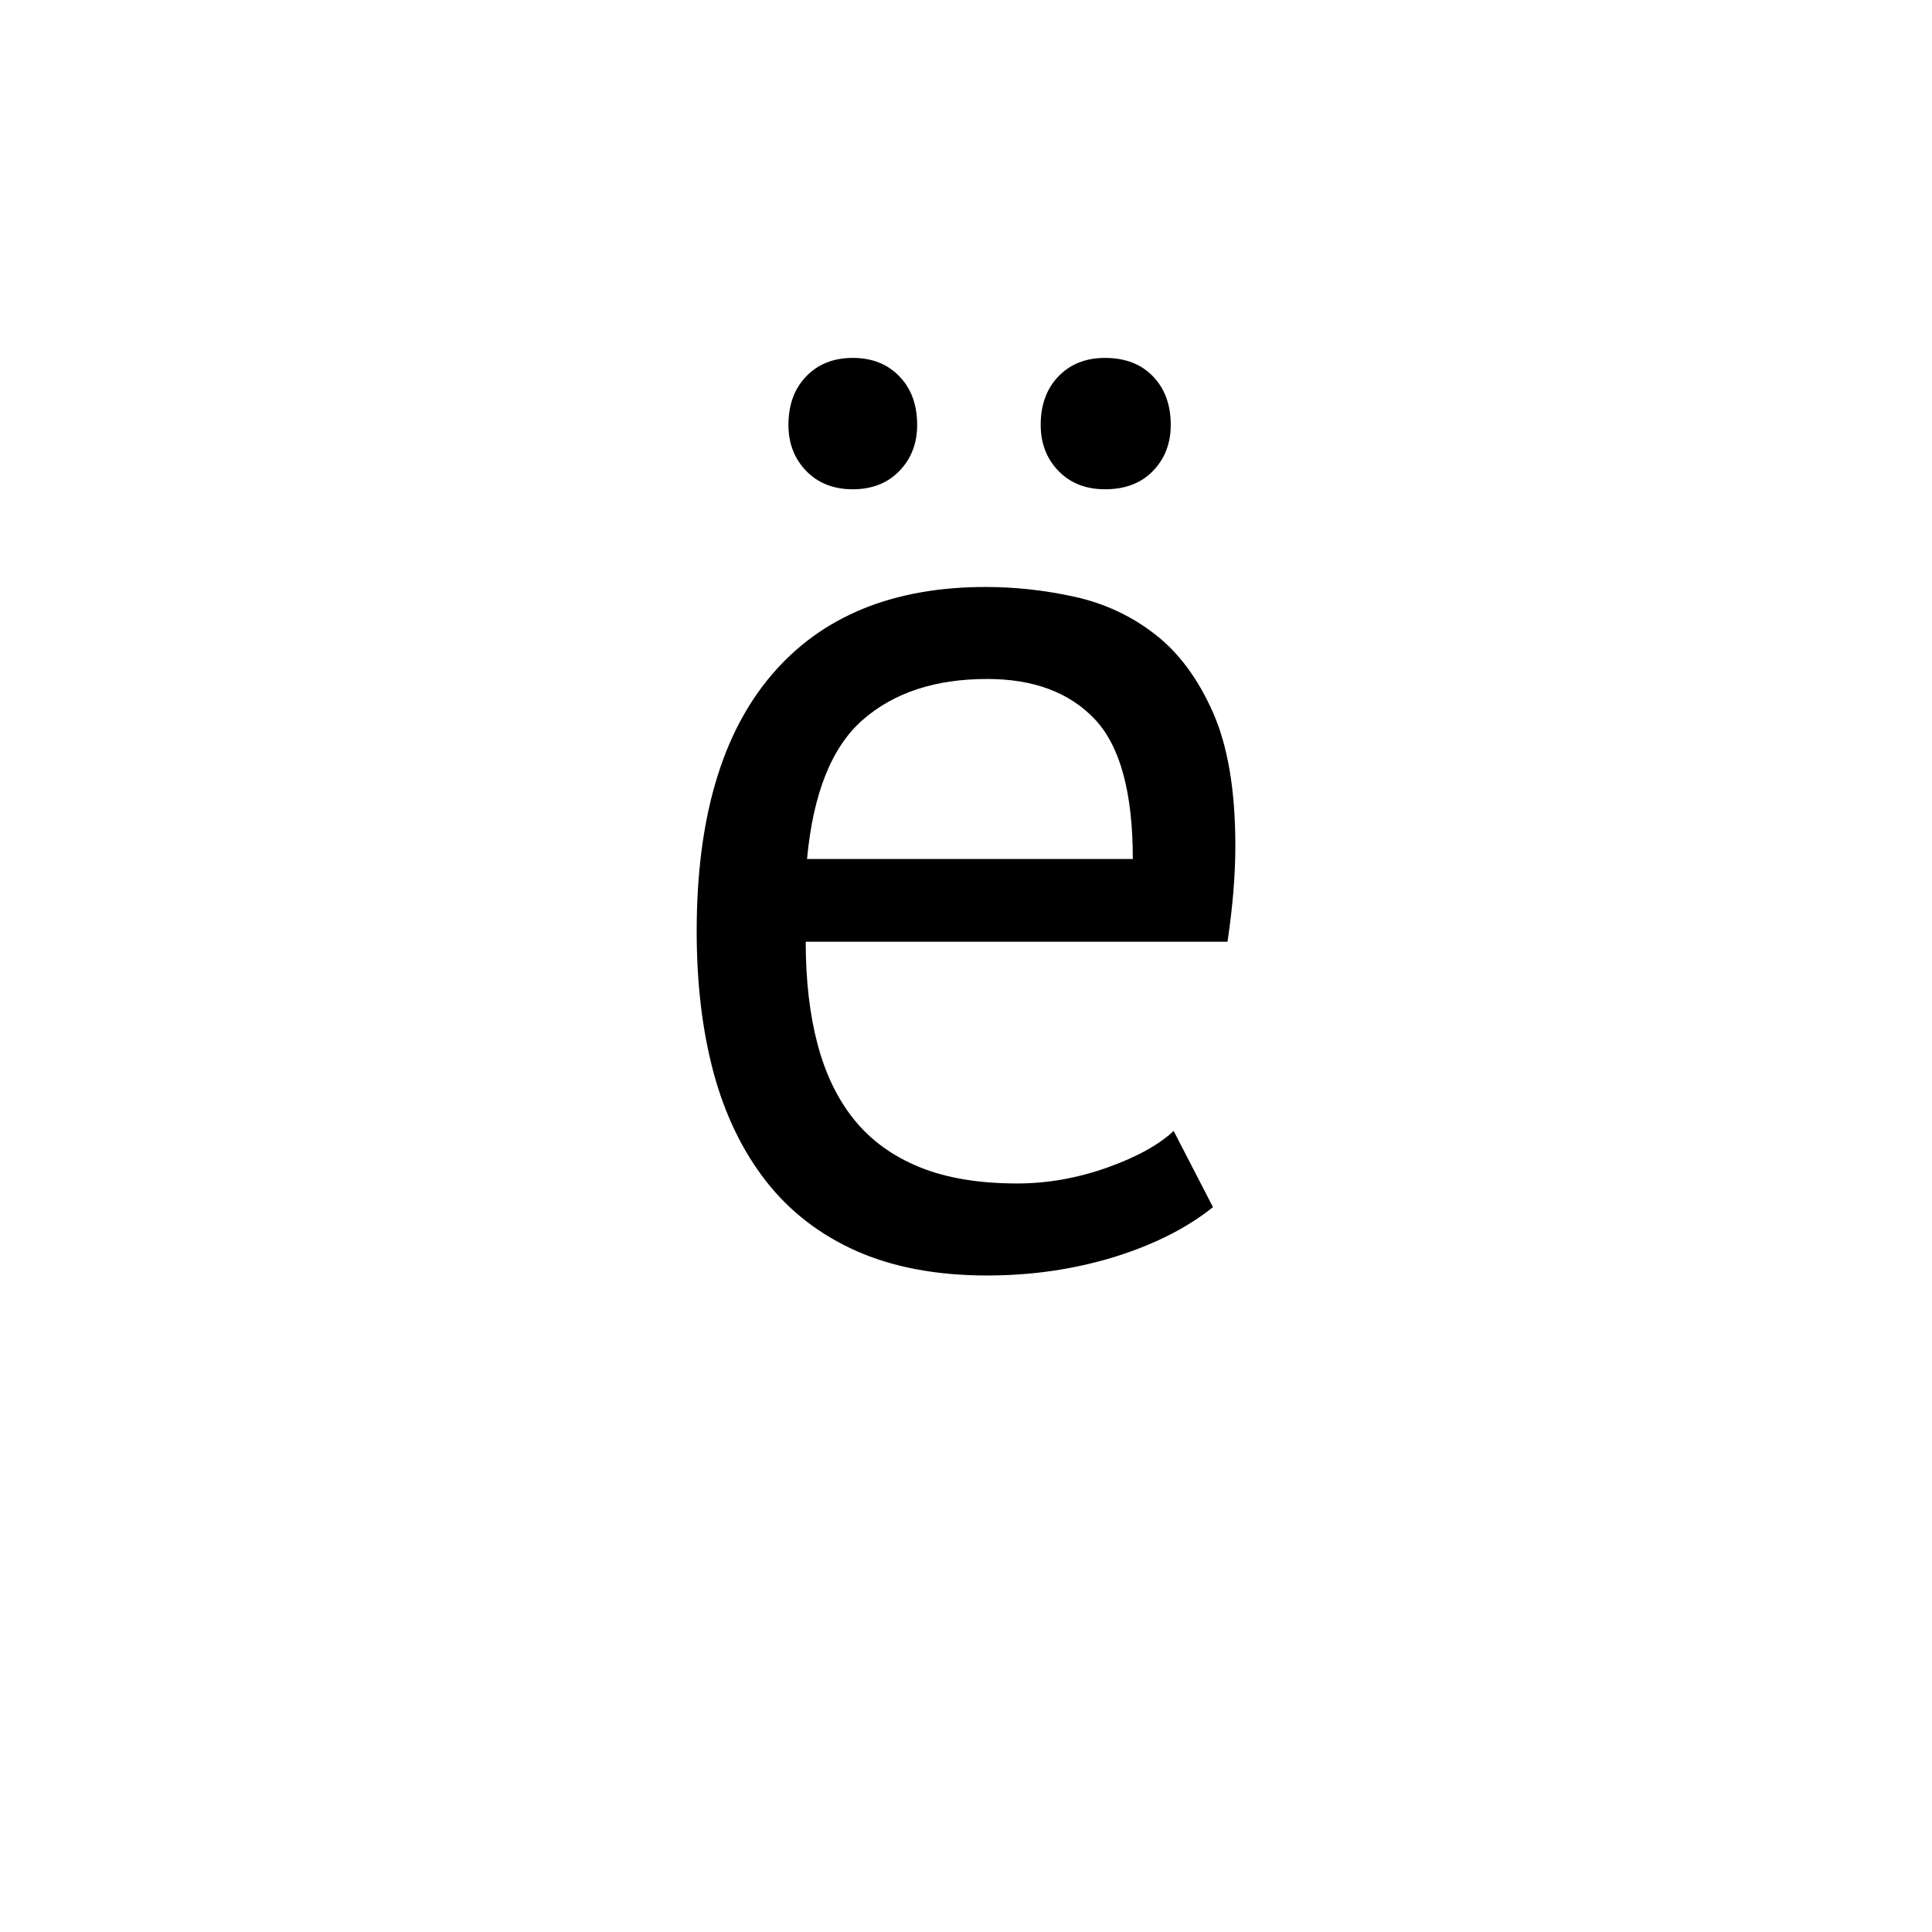
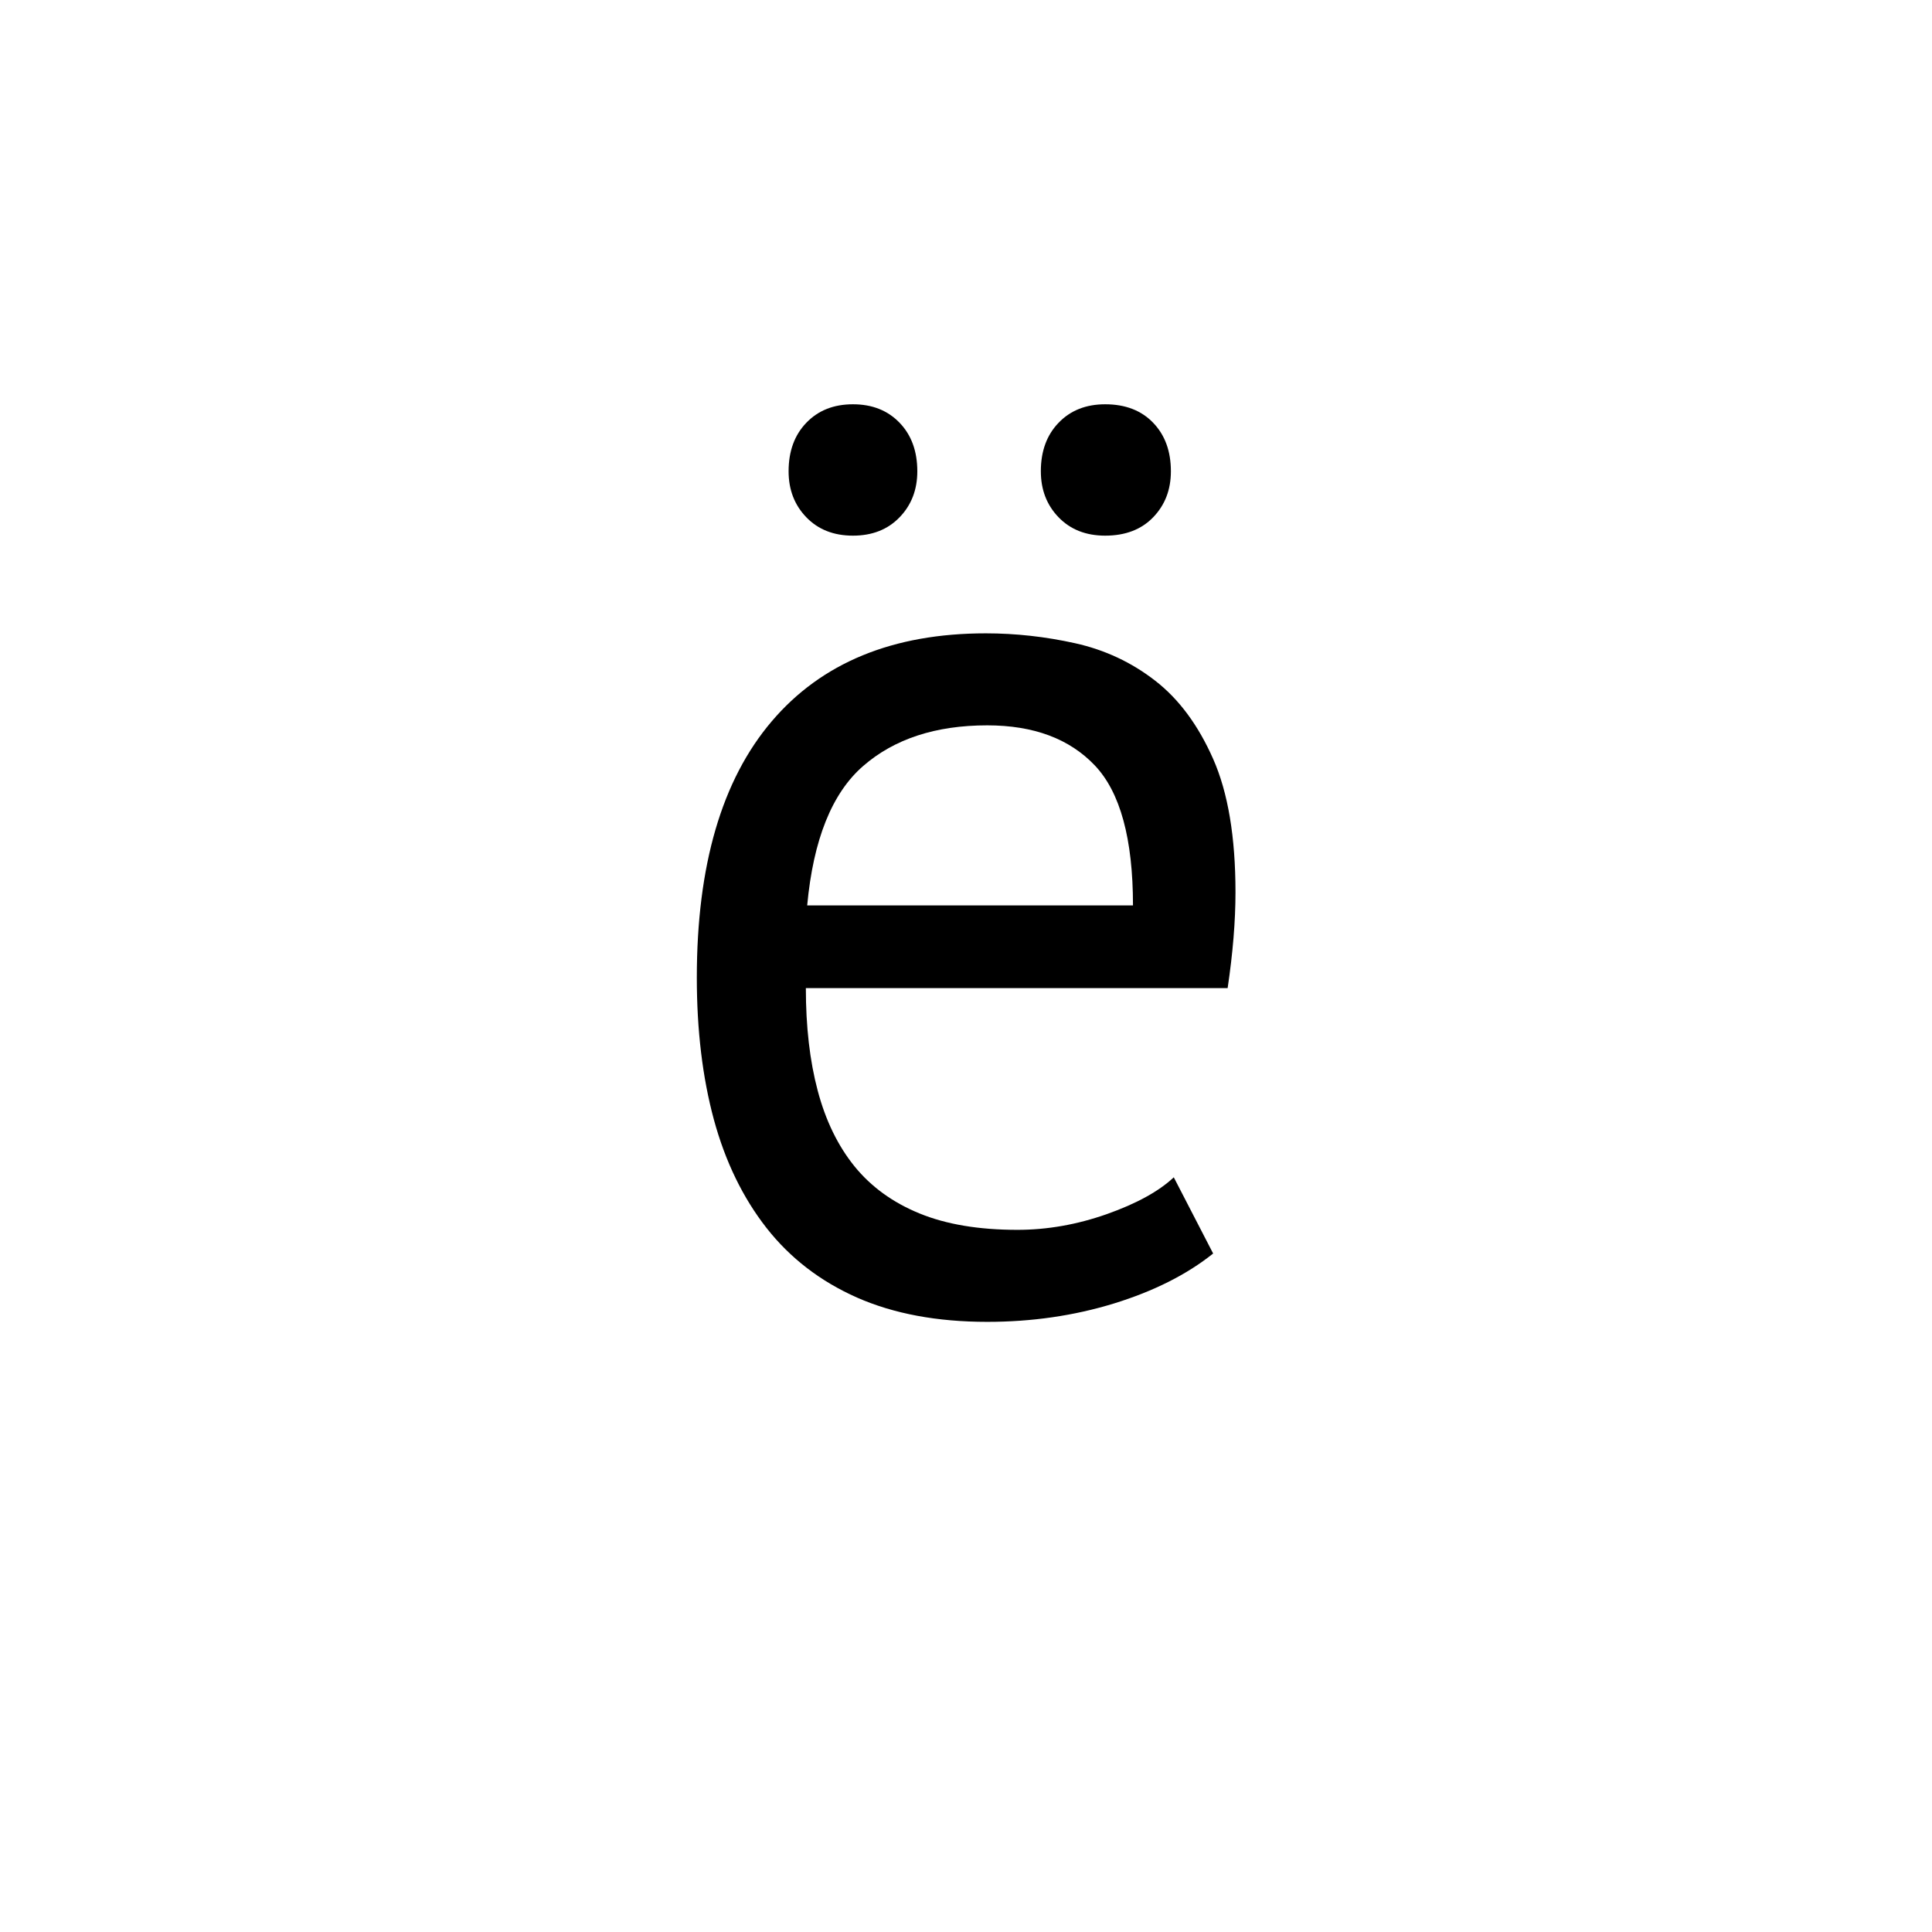
<svg xmlns="http://www.w3.org/2000/svg" xmlns:xlink="http://www.w3.org/1999/xlink" enable-background="new 0 0 250 250" height="250px" viewBox="0 0 250 250" width="250px" x="0px" xml:space="preserve" y="0px">
  <defs>
-     <symbol overflow="visible">
-       <path d="M8.5-119H119V0H8.5zm88.406 13.594L63.75-68.516l-33.156-36.89-8.5 8.5 33.5 37.406-33.5 37.406 8.5 8.5 33.156-36.89 33.156 36.89 8.5-8.5L71.734-59.5l33.672-37.406zM21.936-4.594h1.36v-2.03h.673c.675 0 1.296-.142 1.858-.423.57-.29.86-.832.86-1.625 0-.906-.313-1.47-.938-1.687-.625-.226-1.277-.343-1.953-.343h-1.86zm2.033-5.093c.905 0 1.358.28 1.358.843 0 .574-.14.89-.422.953-.28.054-.652.077-1.11.077h-.5v-1.875zm8.155-1.016H26.86v1.015h2.046v5.094h1.188v-5.093h2.03zm5.61 4.406c0 .46-.4.688-1.188.688-.793 0-1.305-.113-1.53-.343l-.5 1.187c.217 0 .5.06.842.172.343.117.796.172 1.36.172 1.58 0 2.374-.676 2.374-2.03 0-1.02-.512-1.587-1.532-1.704-1.01-.114-1.515-.457-1.515-1.03 0-.334.336-.502 1.016-.502.562 0 1.07.118 1.53.344l.344-1.203c-.687-.22-1.312-.328-1.874-.328-1.586 0-2.376.62-2.376 1.86 0 .574.165.976.5 1.203.344.218.68.417 1.016.593.344.17.68.31 1.016.423.343.117.514.28.514.5zm2.562-1.687c.445-.227.953-.344 1.516-.344.57 0 .86.226.86.672v.343c-.118 0-.232-.023-.345-.078-.117-.063-.29-.094-.516-.094-1.355 0-2.03.57-2.03 1.703 0 .905.452 1.358 1.36 1.358.674 0 1.186-.28 1.53-.844l.344.672h1.015c-.116-.226-.17-.625-.17-1.187v-1.876c0-1.125-.57-1.688-1.704-1.688-.45 0-.87.06-1.265.172-.398.106-.71.215-.937.328zm1.36 2.546c-.462 0-.688-.226-.688-.687 0-.445.28-.672.843-.672.226 0 .398.03.515.094.113.055.227.078.344.078v.5c-.23.46-.57.688-1.016.688zm7.984.844v-2.718c0-1.352-.51-2.032-1.53-2.032-.794 0-1.36.28-1.704.844l-.343-.688h-.844v4.594h1.186v-2.89c.227-.446.57-.672 1.032-.672.562 0 .843.34.843 1.015v2.546zm.844-.172c.457.23 1.024.344 1.703.344 1.25 0 1.876-.508 1.876-1.53 0-.564-.15-.9-.438-1.017-.28-.112-.59-.284-.922-.514-.574-.22-.86-.383-.86-.5 0-.227.173-.344.516-.344.456 0 .91.117 1.36.344l.343-1.032c-.46-.218-1.028-.328-1.704-.328-1.137 0-1.704.512-1.704 1.53 0 .564.172.935.516 1.11.344.17.625.306.844.407.57 0 .86.172.86.516 0 .23-.173.343-.517.343-.563 0-1.075-.114-1.532-.344zm6.97-2.375c0 2.386 1.132 3.577 3.405 3.577 2.27 0 3.406-1.19 3.406-3.578 0-2.27-1.137-3.407-3.407-3.407-.907 0-1.704.313-2.39.938-.68.626-1.017 1.45-1.017 2.47zm1.03 0c0-1.696.79-2.548 2.375-2.548 1.58 0 2.374.852 2.374 2.547 0 1.7-.793 2.546-2.375 2.546-1.587 0-2.376-.847-2.376-2.547zm3.39.687c-.218.105-.444.156-.67.156-.462 0-.688-.28-.688-.844 0-.446.226-.673.687-.673h.5l.344-.687c-.45-.227-.844-.344-1.188-.344-1.024 0-1.532.57-1.532 1.703 0 1.25.508 1.874 1.53 1.874.564 0 .958-.113 1.19-.343zm5.954 1.86h1.36v-2.032h.687c.676 0 1.297-.14 1.86-.422.57-.29.86-.832.86-1.625 0-.906-.314-1.47-.94-1.687-.624-.226-1.276-.343-1.952-.343h-1.875zm2.047-5.095c.906 0 1.36.282 1.36.844 0 .574-.15.89-.438.953-.28.054-.65.077-1.094.077h-.516v-1.875zm3.563 1.704c.457-.227.968-.344 1.53-.344.563 0 .844.226.844.672v.343c-.105 0-.214-.023-.328-.078-.117-.063-.29-.094-.515-.094-1.47 0-2.204.57-2.204 1.703 0 .905.507 1.358 1.53 1.358.677 0 1.18-.28 1.516-.844l.344.672h1.03c-.116-.226-.17-.625-.17-1.187v-1.876c0-1.125-.57-1.688-1.704-1.688-.46 0-.886.06-1.28.172-.4.106-.712.215-.938.328zm1.36 2.546c-.45 0-.673-.226-.673-.687 0-.445.28-.672.844-.672.225 0 .397.03.514.094.114.055.223.078.33.078v.5c-.22.46-.56.688-1.017.688zm6.468-3.75c-.118-.1-.344-.156-.688-.156-.45 0-.79.28-1.016.844h-.17l-.173-.688h-1.017v4.594h1.36v-2.89c0-.446.335-.672 1.015-.672h.172c.113 0 .172.03.172.094 0 .054.055.078.172.078zm.843 1.204c.675-.227 1.187-.344 1.53-.344.563 0 .844.226.844.672v.343c-.117 0-.23-.023-.343-.078-.105-.063-.273-.094-.5-.094-1.468 0-2.203.57-2.203 1.703 0 .905.504 1.358 1.516 1.358.8 0 1.313-.28 1.53-.844h.173l.172.672h1.016c-.106-.226-.156-.625-.156-1.187v-1.876c0-1.125-.57-1.688-1.704-1.688-.46 0-.86.06-1.203.172-.335.106-.616.215-.843.328zm1.36 2.546c-.45 0-.673-.226-.673-.687 0-.445.28-.672.844-.672.227 0 .395.03.5.094.114.055.227.078.344.078v.5c-.218.46-.558.688-1.015.688zm7.14-5.265h-5.266v1.015h1.86v5.094h1.36v-5.093h2.045zm1.36 1.515h-1.36l2.046 4.594c-.117.574-.402.86-.86.86l-.17-.172-.33 1.015c.22.117.5.17.845.17.563 0 1.13-.737 1.704-2.217l1.703-4.25h-1.36l-.86 2.562v.844h-.17l-.173-.845zm4.077 6.47h1.36v-2.048c.113.23.398.344.86.344 1.58 0 2.374-.848 2.374-2.547 0-1.58-.624-2.374-1.874-2.374-.563 0-1.075.227-1.532.672h-.17l-.158-.515h-.86zm2.39-5.61c.563 0 .844.453.844 1.36 0 1.023-.397 1.53-1.186 1.53-.23 0-.46-.113-.688-.343v-1.704c0-.563.344-.844 1.03-.844zm6.626 2.547c-.23.23-.626.343-1.188.343-.793 0-1.246-.336-1.36-1.016h3.22v-1.03c0-.677-.2-1.158-.594-1.44-.398-.28-.874-.42-1.437-.42-1.594 0-2.39.85-2.39 2.546 0 1.586.796 2.375 2.39 2.375.332 0 .672-.055 1.016-.172.343-.113.624-.226.843-.343zm-1.36-2.548c.676 0 .957.34.844 1.015h-1.86c0-.675.336-1.015 1.016-1.015zm0 0" />
-     </symbol>
    <symbol id="edead9d1a" overflow="visible">
-       <path d="M75.14-6.797c-3.398 2.72-7.68 4.875-12.843 6.47-5.156 1.58-10.62 2.374-16.39 2.374-6.47 0-12.087-1.047-16.844-3.14-4.75-2.102-8.657-5.11-11.72-9.016-3.062-3.913-5.335-8.593-6.812-14.03C9.064-29.58 8.33-35.696 8.33-42.5c0-14.508 3.227-25.563 9.688-33.156 6.457-7.594 15.695-11.39 27.718-11.39 3.852 0 7.703.43 11.547 1.28 3.853.856 7.314 2.477 10.376 4.86 3.063 2.375 5.555 5.746 7.485 10.11 1.926 4.355 2.89 10.105 2.89 17.25 0 3.74-.34 7.874-1.014 12.405h-54.58c.002 4.992.51 9.413 1.533 13.265 1.018 3.855 2.6 7.117 4.75 9.78 2.155 2.657 4.96 4.697 8.42 6.11 3.458 1.42 7.68 2.126 12.672 2.126 3.852 0 7.708-.675 11.563-2.03 3.852-1.364 6.742-2.954 8.672-4.766zM45.907-75.14c-6.687 0-12.047 1.76-16.078 5.28-4.023 3.512-6.43 9.516-7.22 18.016h42.158c0-8.613-1.65-14.648-4.938-18.11-3.28-3.456-7.922-5.187-13.922-5.187zm-25.703-32.876c0-2.6.766-4.695 2.297-6.28 1.53-1.595 3.54-2.39 6.03-2.39s4.5.795 6.032 2.39c1.532 1.585 2.297 3.68 2.297 6.28 0 2.387-.766 4.37-2.297 5.954-1.532 1.585-3.543 2.374-6.032 2.374-2.49 0-4.5-.79-6.03-2.374-1.53-1.583-2.297-3.567-2.297-5.954zm32.64 0c0-2.6.766-4.695 2.298-6.28 1.532-1.595 3.54-2.39 6.032-2.39 2.6 0 4.672.795 6.203 2.39 1.53 1.585 2.297 3.68 2.297 6.28 0 2.387-.766 4.37-2.297 5.954-1.53 1.585-3.602 2.374-6.203 2.374-2.492 0-4.5-.79-6.03-2.374-1.533-1.583-2.298-3.567-2.298-5.954zm0 0" />
+       <path d="M75.14-6.797c-3.398 2.719-7.68 4.875-12.843 6.469-5.156 1.582-10.621 2.375-16.39 2.375-6.47 0-12.087-1.047-16.844-3.14-4.75-2.102-8.657-5.11-11.72-9.016-3.062-3.914-5.335-8.594-6.812-14.032C9.062-29.578 8.328-35.695 8.328-42.5c0-14.508 3.227-25.563 9.688-33.156 6.457-7.594 15.695-11.39 27.718-11.39 3.852 0 7.703.429 11.547 1.28 3.852.856 7.313 2.477 10.375 4.86 3.063 2.375 5.555 5.746 7.485 10.11 1.925 4.355 2.89 10.105 2.89 17.25 0 3.741-.34 7.874-1.015 12.405H22.437c0 4.993.508 9.414 1.532 13.266 1.02 3.855 2.601 7.117 4.75 9.781 2.156 2.657 4.96 4.696 8.422 6.11 3.457 1.418 7.68 2.125 12.672 2.125 3.851 0 7.707-.676 11.562-2.032 3.852-1.363 6.742-2.953 8.672-4.765zM45.907-75.14c-6.687 0-12.047 1.762-16.078 5.282-4.023 3.511-6.43 9.515-7.219 18.015h42.157c0-8.613-1.649-14.648-4.938-18.11-3.281-3.456-7.922-5.187-13.922-5.187zm-25.703-32.875c0-2.601.766-4.695 2.297-6.28 1.531-1.595 3.54-2.391 6.031-2.391 2.489 0 4.5.796 6.032 2.39 1.53 1.586 2.296 3.68 2.296 6.281 0 2.387-.765 4.371-2.297 5.954-1.53 1.585-3.542 2.374-6.03 2.374-2.493 0-4.5-.789-6.032-2.374-1.531-1.583-2.297-3.567-2.297-5.954zm32.64 0c0-2.601.766-4.695 2.298-6.28 1.53-1.595 3.539-2.391 6.03-2.391 2.602 0 4.673.796 6.204 2.39 1.531 1.586 2.297 3.68 2.297 6.281 0 2.387-.766 4.371-2.297 5.954-1.531 1.585-3.602 2.374-6.203 2.374-2.492 0-4.5-.789-6.031-2.374-1.532-1.583-2.297-3.567-2.297-5.954zm0 0" />
    </symbol>
  </defs>
-   <use x="81.82" xlink:href="#edead9d1a" y="163" />
+   <use x="81.84" xlink:href="#edead9d1a" y="169" />
</svg>
